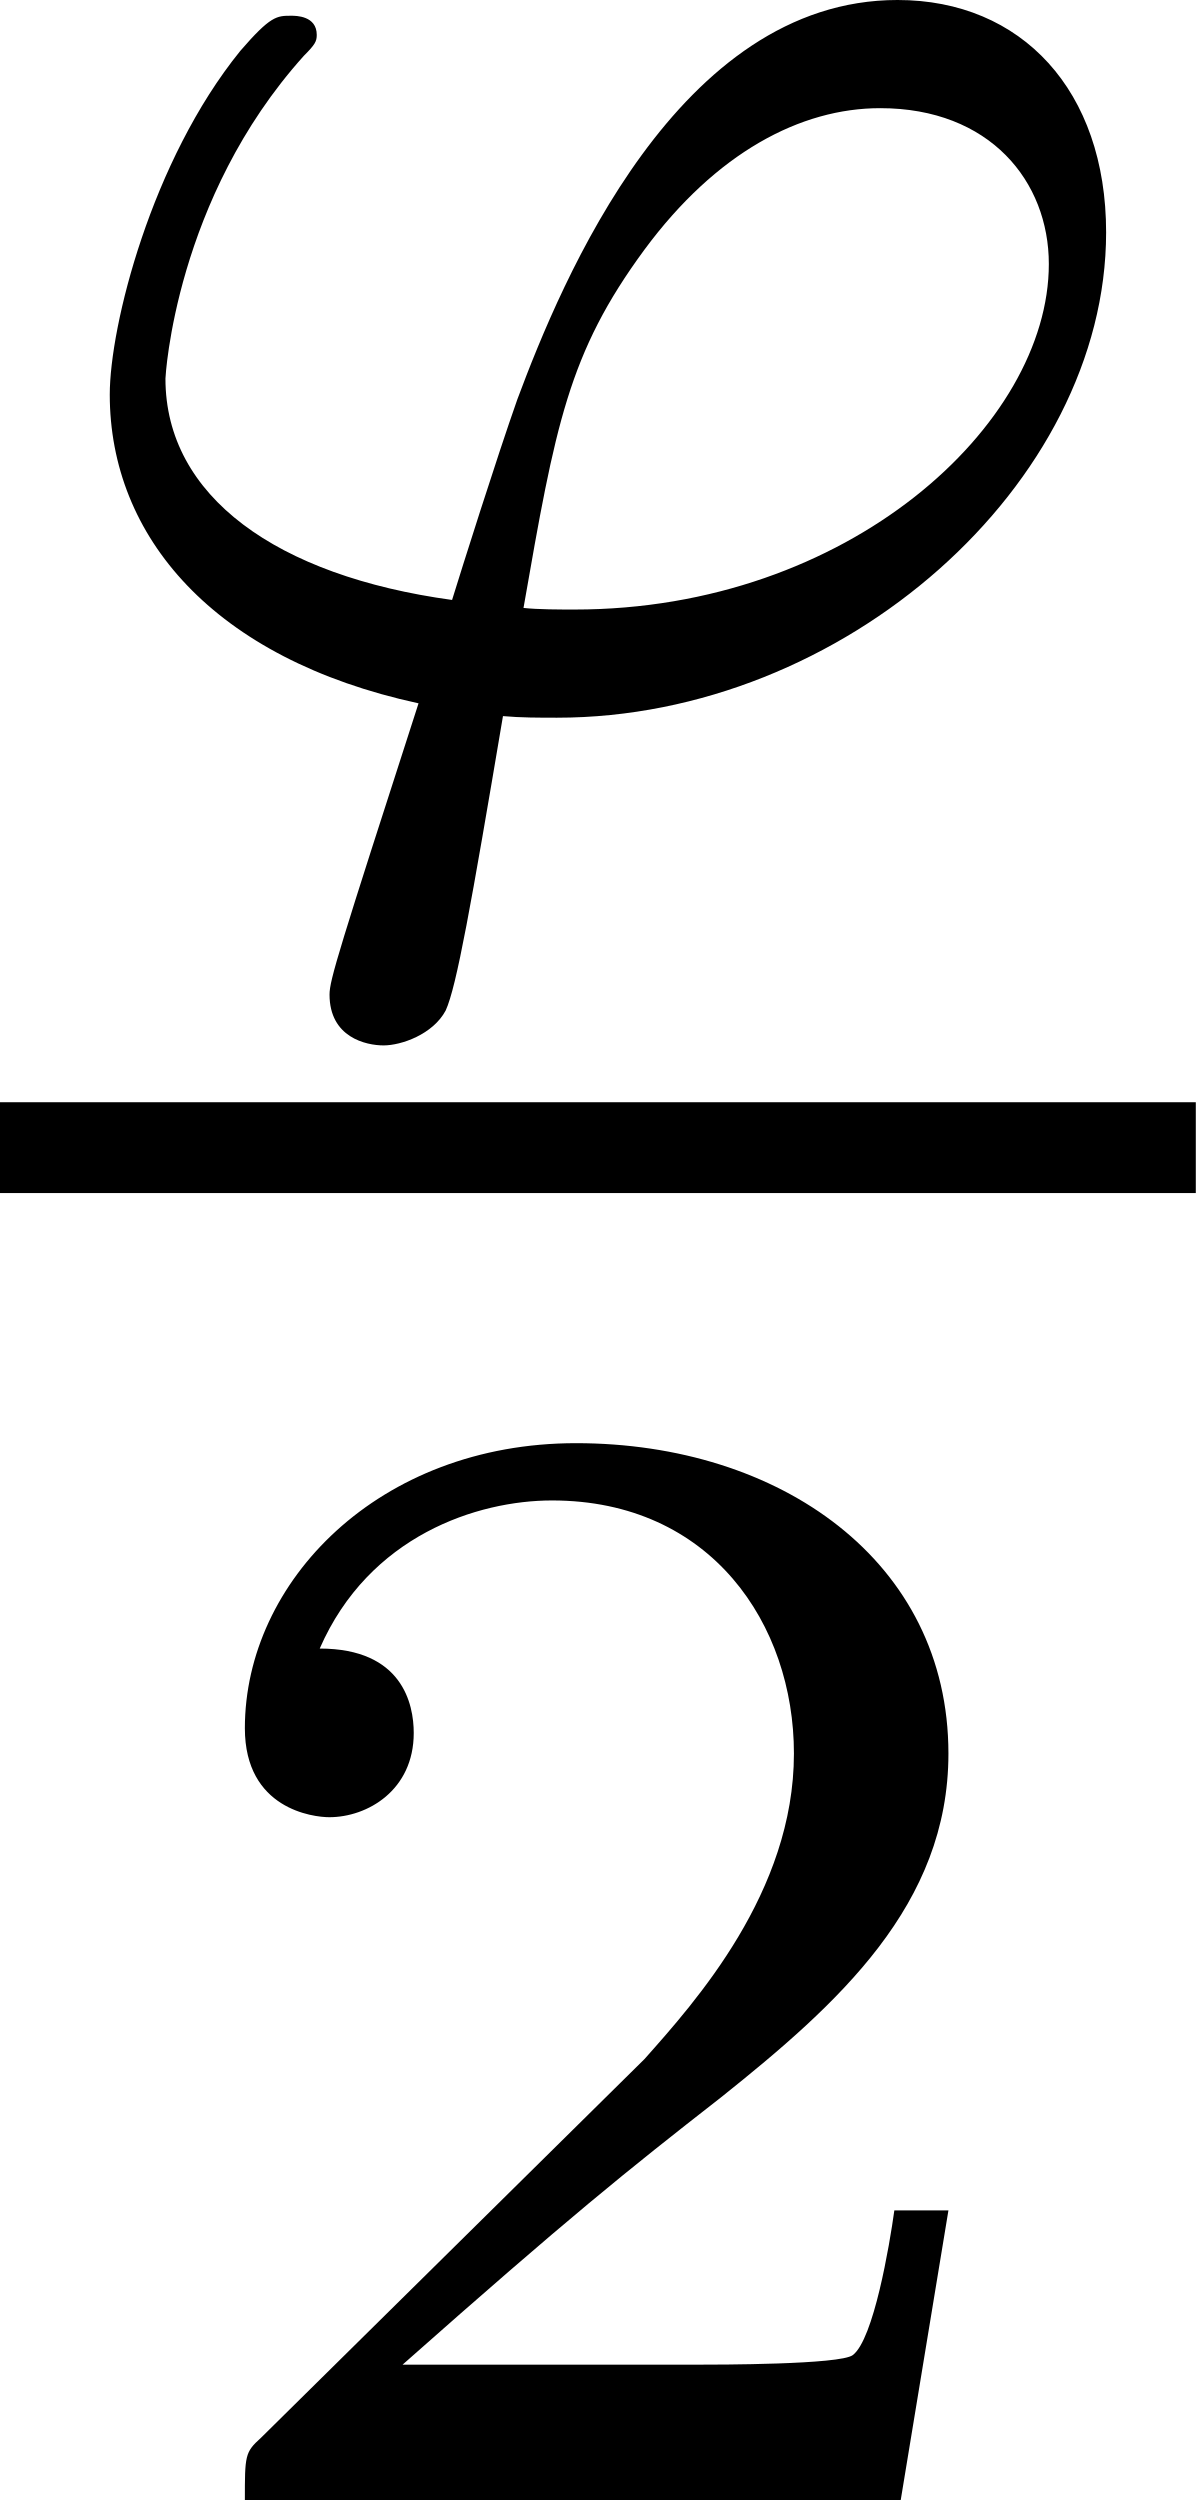
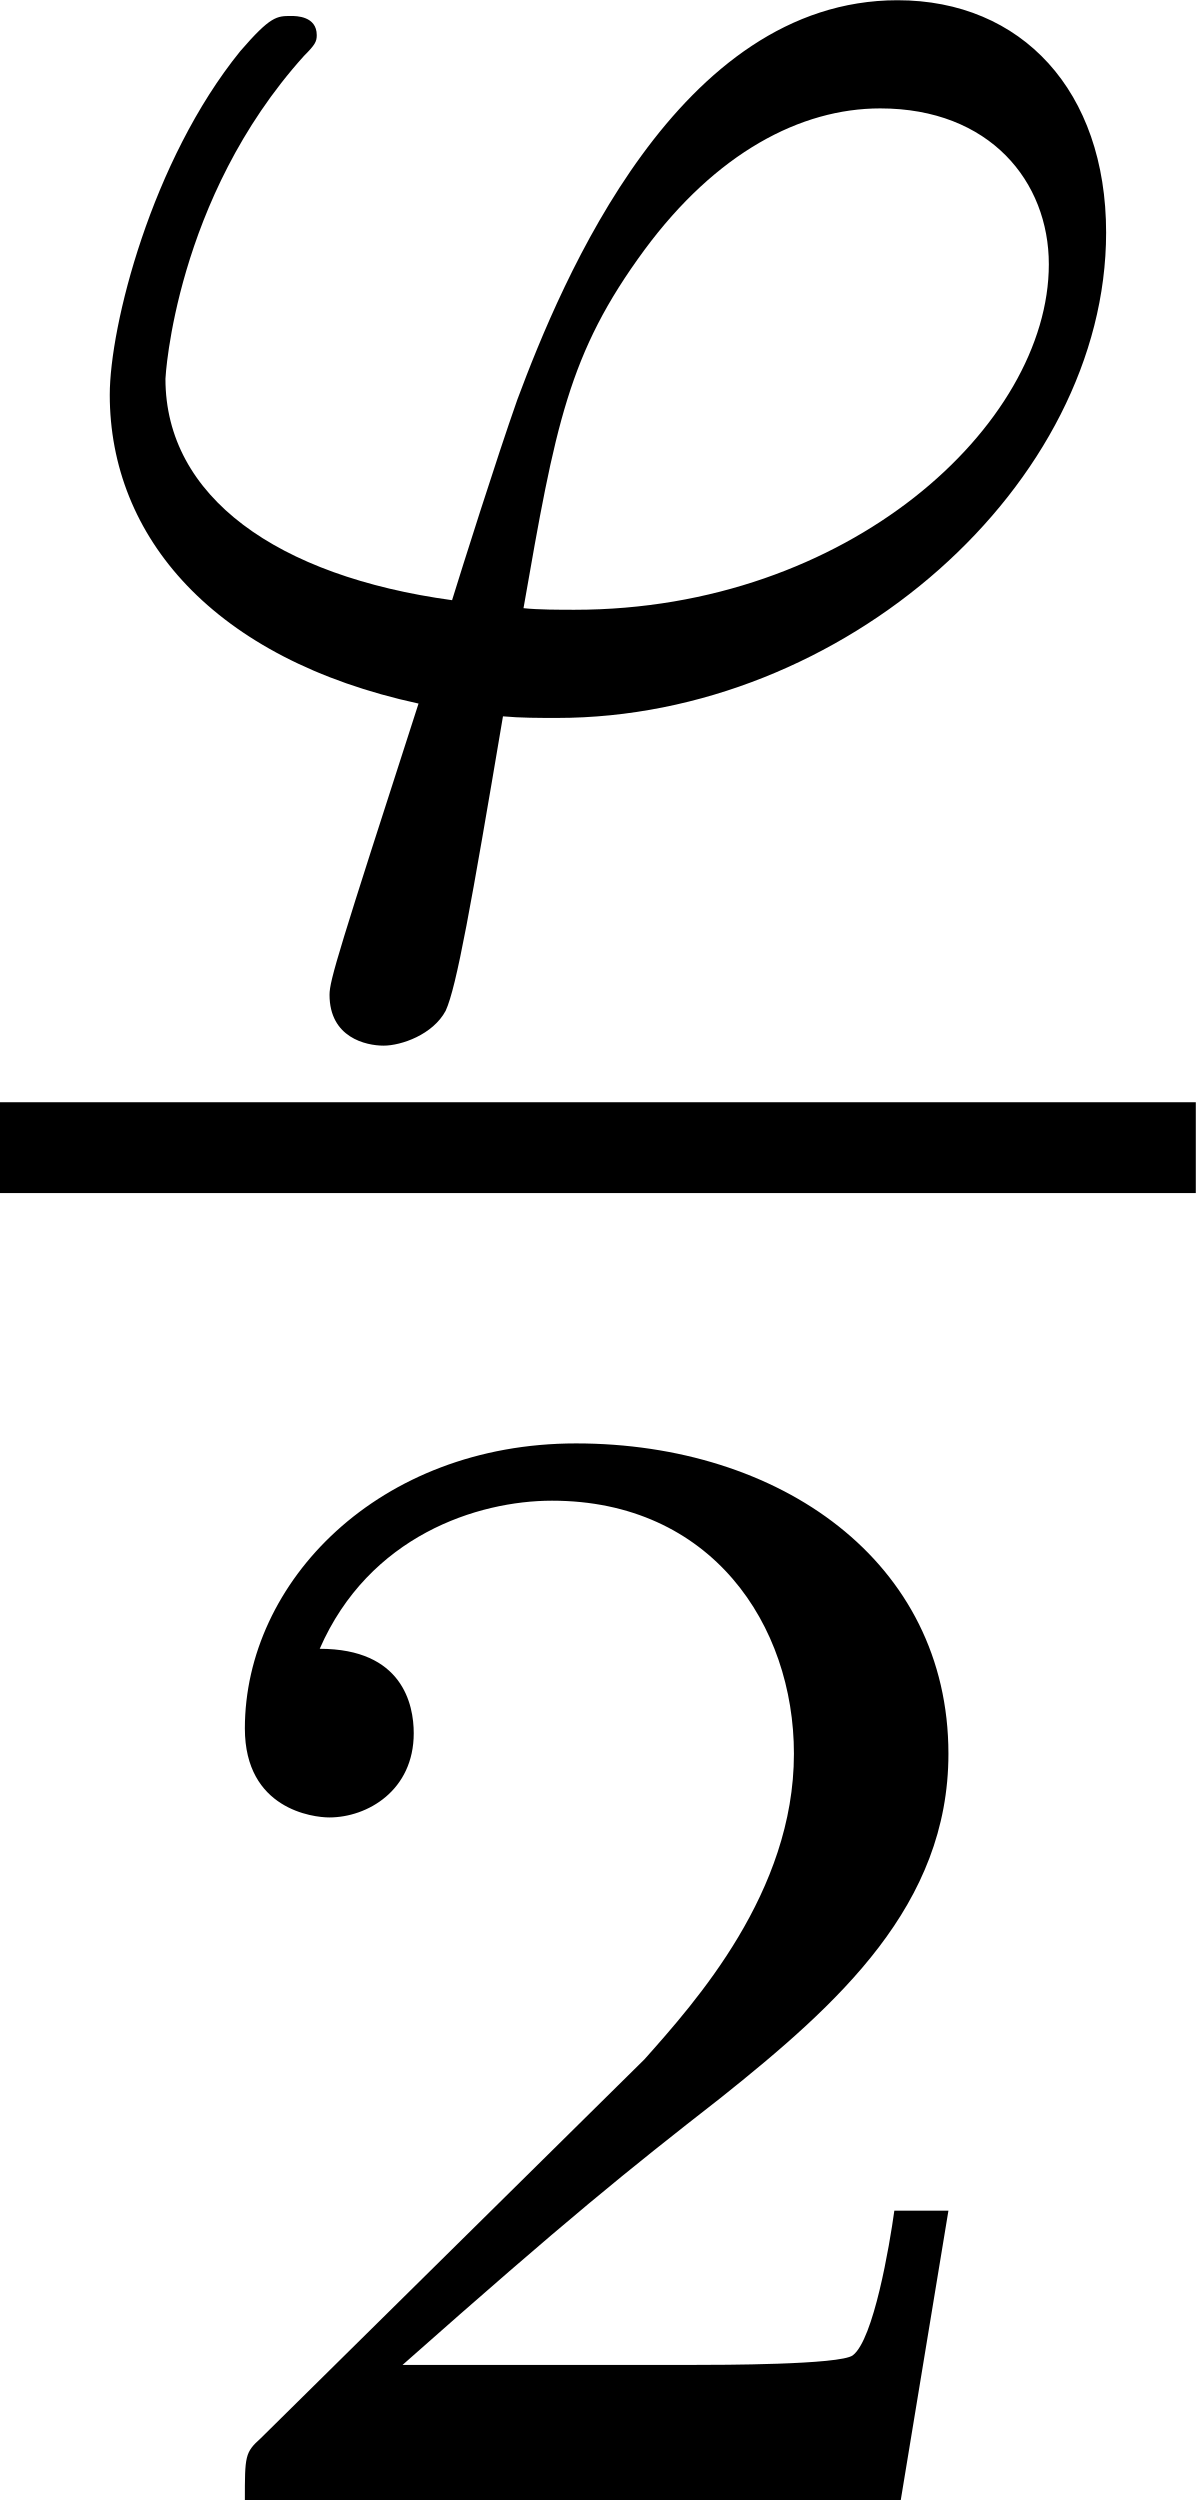
- <svg xmlns="http://www.w3.org/2000/svg" xmlns:xlink="http://www.w3.org/1999/xlink" version="1.1" width="5.24pt" height="10.955pt" viewBox="123.776 363.683 5.24 10.955">
+ <svg xmlns="http://www.w3.org/2000/svg" xmlns:xlink="http://www.w3.org/1999/xlink" version="1.1" width="5.24pt" height="10.955pt" viewBox="123.776 268.041 5.24 10.955">
  <defs>
    <path id="g37-50" d="M3.522-1.269H3.285C3.264-1.116 3.194-.704 3.103-.635C3.048-.593 2.511-.593 2.413-.593H1.13C1.862-1.241 2.106-1.437 2.525-1.764C3.041-2.176 3.522-2.608 3.522-3.271C3.522-4.115 2.783-4.631 1.89-4.631C1.025-4.631 .439-4.024 .439-3.382C.439-3.027 .739-2.992 .809-2.992C.976-2.992 1.179-3.11 1.179-3.361C1.179-3.487 1.13-3.731 .767-3.731C.983-4.226 1.458-4.38 1.785-4.38C2.483-4.38 2.845-3.836 2.845-3.271C2.845-2.664 2.413-2.183 2.19-1.932L.509-.272C.439-.209 .439-.195 .439 0H3.313L3.522-1.269Z" />
    <path id="g34-39" d="M2.204 .063C2.28 .07 2.364 .07 2.441 .07C3.696 .07 4.847-.955 4.847-2.057C4.847-2.678 4.477-3.075 3.933-3.075C2.971-3.075 2.462-1.848 2.267-1.325C2.176-1.067 2.022-.579 1.981-.446C1.213-.551 .725-.9 .725-1.416C.725-1.423 .767-2.204 1.332-2.831C1.381-2.88 1.388-2.894 1.388-2.922C1.388-3.006 1.297-3.006 1.276-3.006C1.213-3.006 1.186-3.006 1.053-2.852C.663-2.371 .481-1.646 .481-1.346C.481-.725 .934-.188 1.834 .007C1.485 1.088 1.444 1.22 1.444 1.283C1.444 1.471 1.604 1.506 1.681 1.506S1.897 1.458 1.953 1.353C2.001 1.248 2.064 .893 2.204 .063ZM2.294-.411C2.434-1.213 2.49-1.527 2.824-1.981C3.138-2.406 3.508-2.601 3.857-2.601C4.338-2.601 4.596-2.28 4.596-1.918C4.596-1.213 3.717-.404 2.518-.404C2.455-.404 2.357-.404 2.294-.411Z" />
  </defs>
  <g id="page1">
-     <use x="123.776" y="366.758" xlink:href="#g34-39" />
-     <rect x="123.776" y="368.513" height=".398" width="5.24" />
-     <use x="124.41" y="374.638" xlink:href="#g37-50" />
+     <use x="123.776" y="271.117" xlink:href="#g34-39" />
+     <rect x="123.776" y="272.871" height=".398" width="5.24" />
+     <use x="124.41" y="278.997" xlink:href="#g37-50" />
  </g>
</svg>
